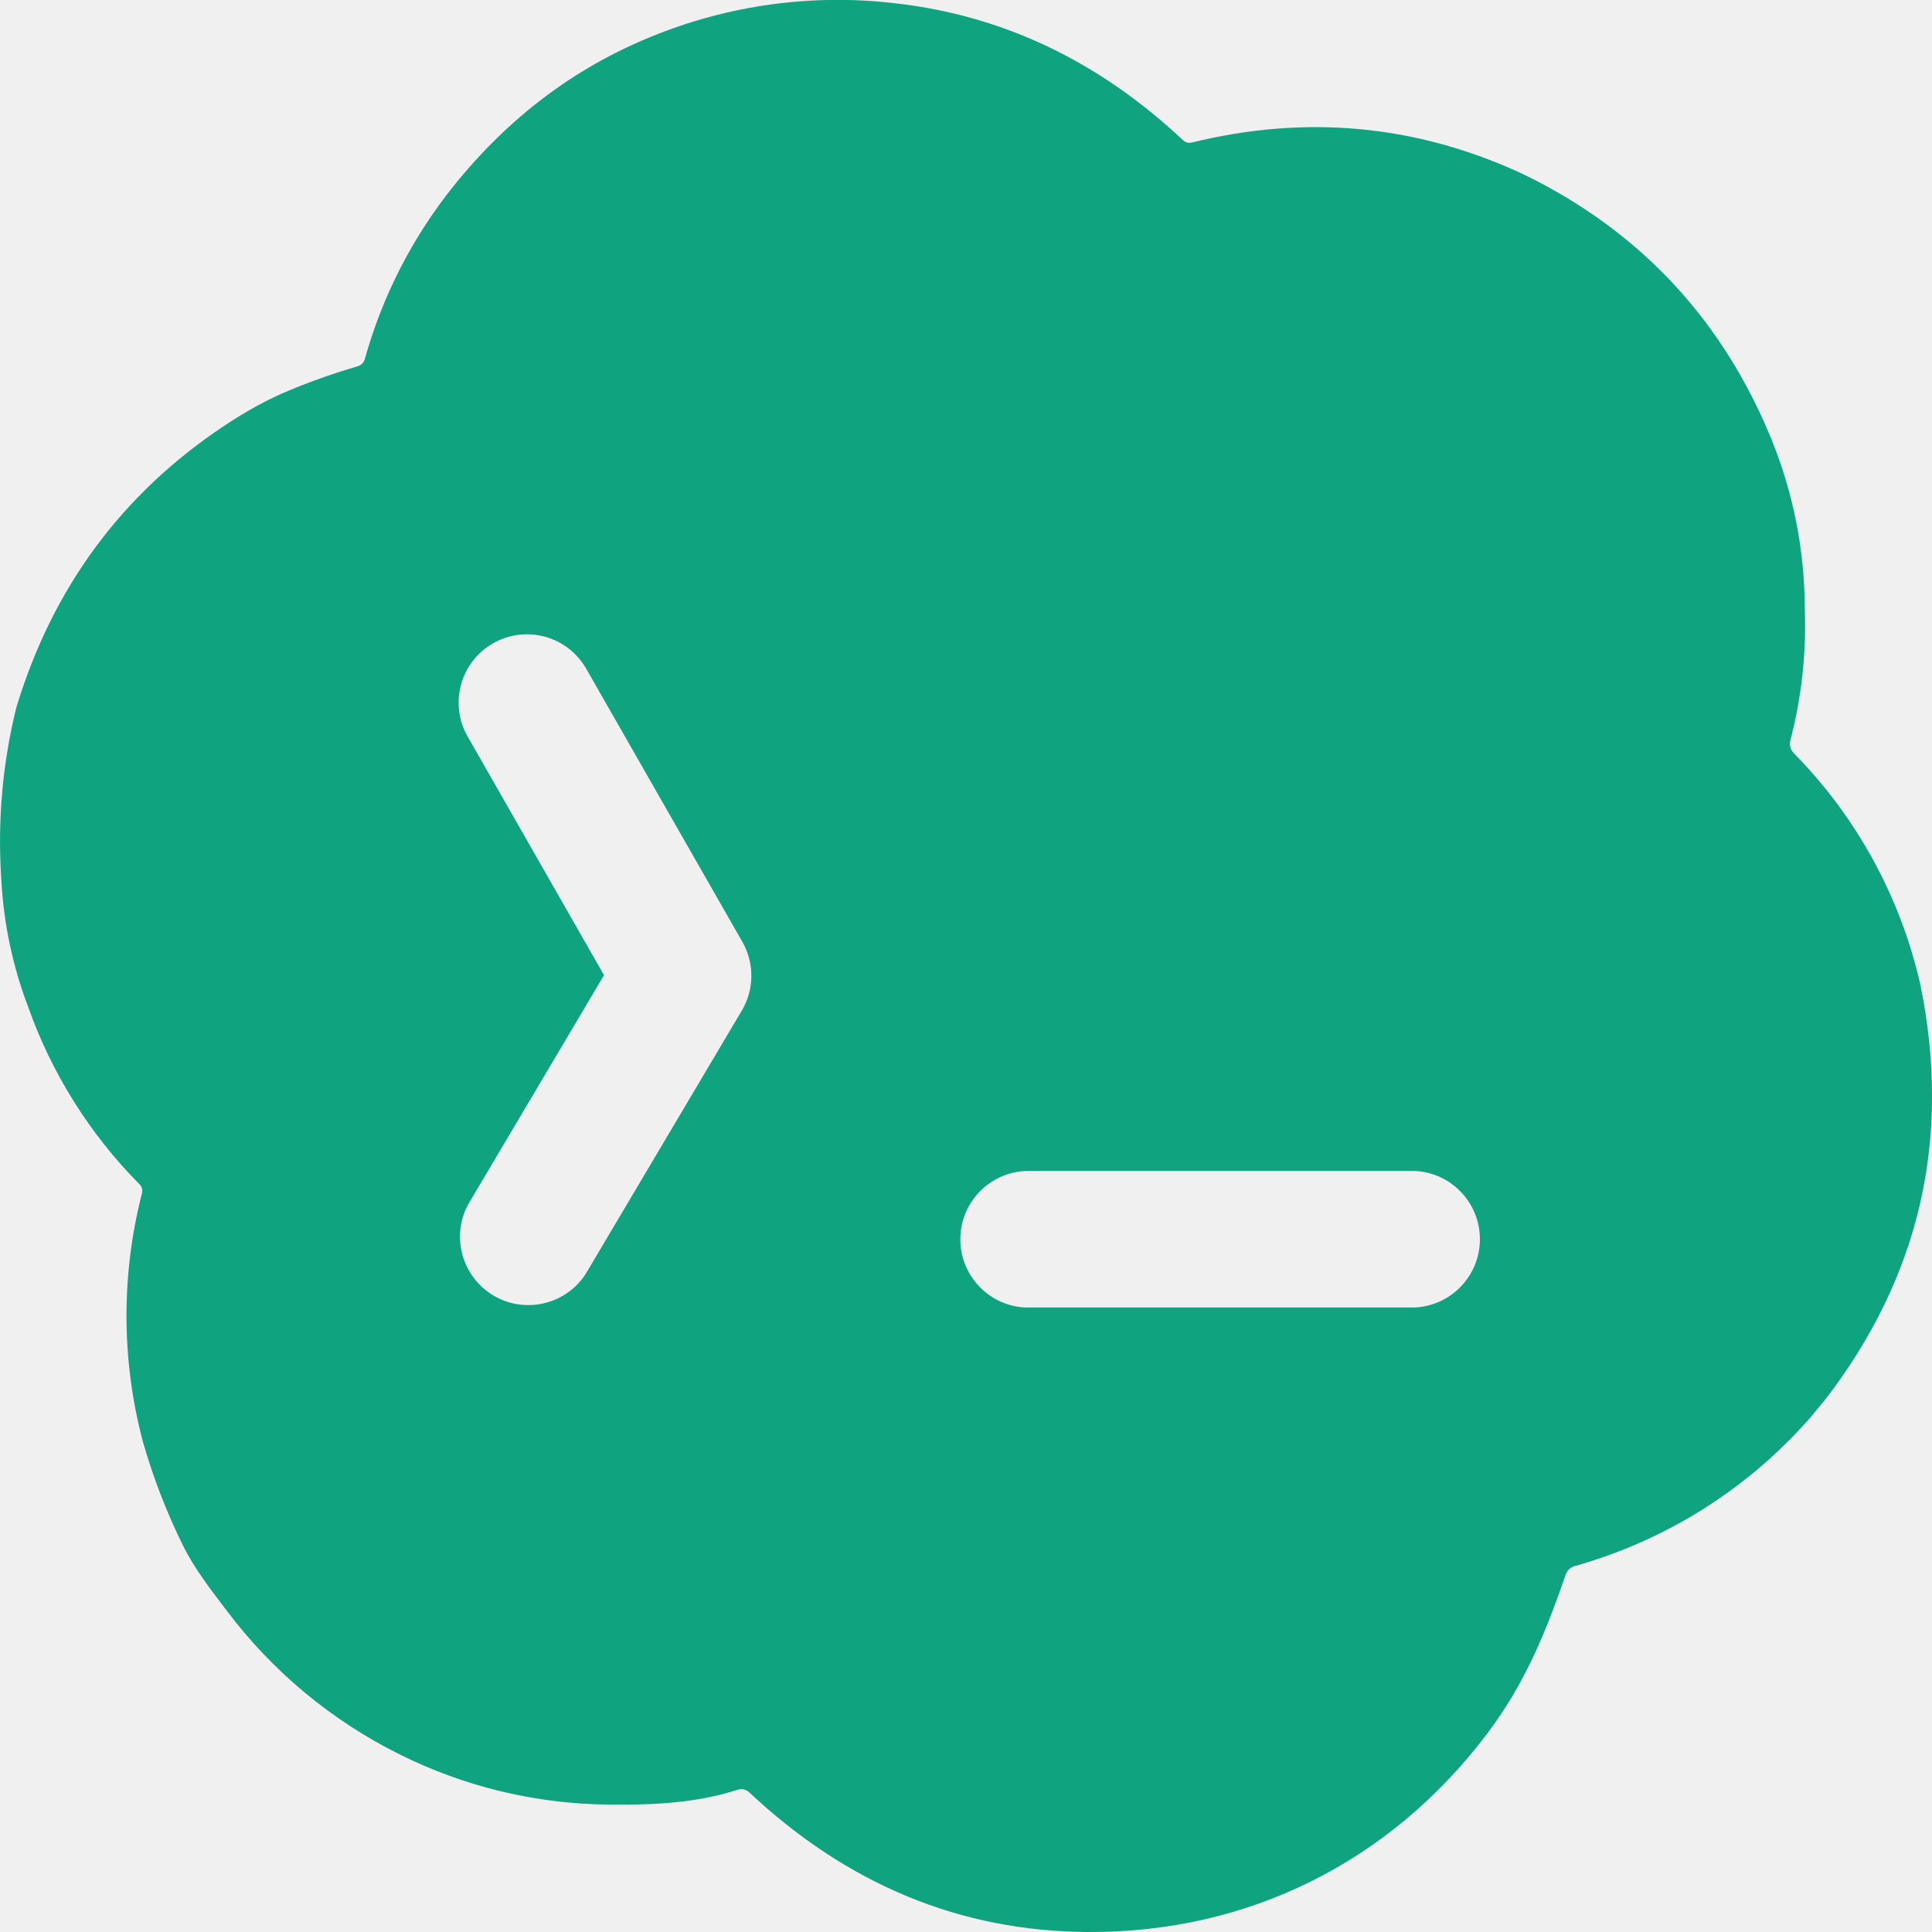
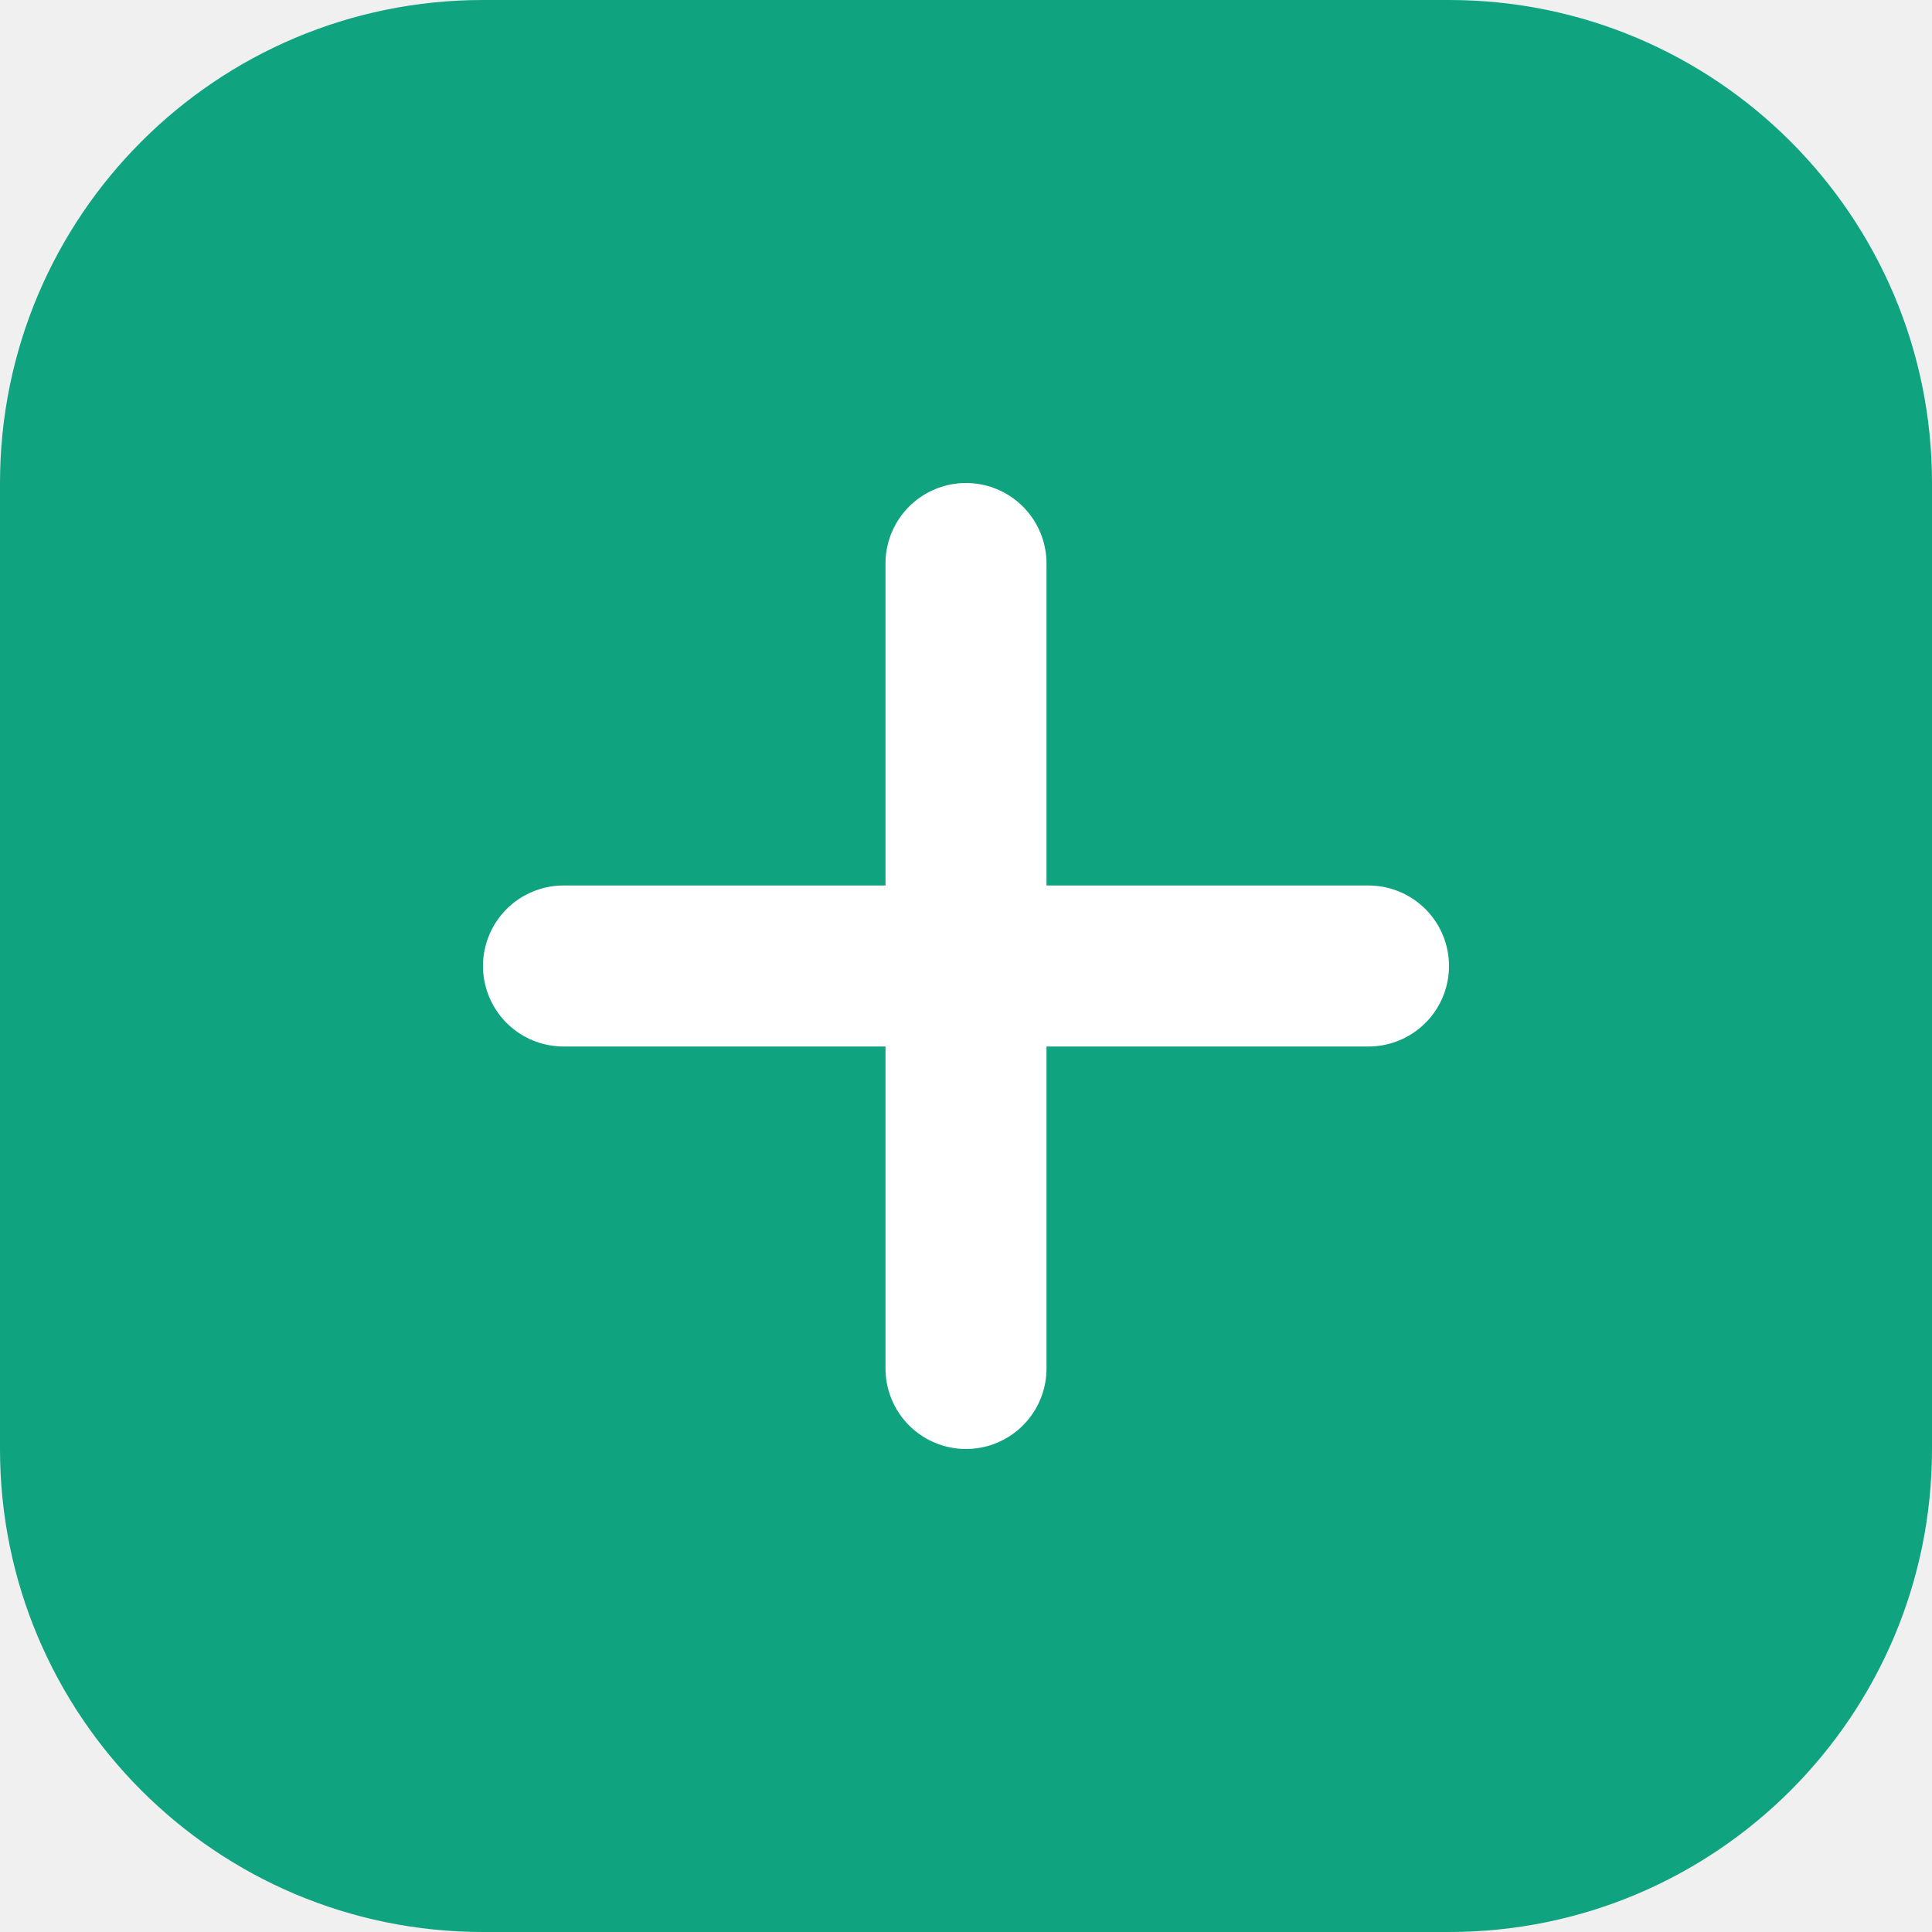
- <svg xmlns="http://www.w3.org/2000/svg" fill="#10a37f" fill-rule="evenodd" height="1em" style="flex:none;line-height:1" viewBox="0 0 24 24" width="1em">
-   <path clip-rule="evenodd" d="M8.086.457a6.105 6.105 0 013.046-.415c1.333.153 2.521.72 3.564 1.7a.117.117 0 00.107.029c1.408-.346 2.762-.224 4.061.366l.063.03.154.076c1.357.703 2.33 1.77 2.918 3.198.278.679.418 1.388.421 2.126a5.655 5.655 0 01-.18 1.631.167.167 0 00.04.155 5.982 5.982 0 011.578 2.891c.385 1.901-.01 3.615-1.183 5.14l-.182.22a6.063 6.063 0 01-2.934 1.851.162.162 0 00-.108.102c-.255.736-.511 1.364-.987 1.992-1.199 1.582-2.962 2.462-4.948 2.451-1.583-.008-2.986-.587-4.21-1.736a.145.145 0 00-.14-.032c-.518.167-1.04.191-1.604.185a5.924 5.924 0 01-2.595-.622 6.058 6.058 0 01-2.146-1.781c-.203-.269-.404-.522-.551-.821a7.74 7.74 0 01-.495-1.283 6.11 6.11 0 01-.017-3.064.166.166 0 00.008-.074.115.115 0 00-.037-.064 5.958 5.958 0 01-1.38-2.202 5.196 5.196 0 01-.333-1.589 6.915 6.915 0 01.188-2.132c.45-1.484 1.309-2.648 2.577-3.493.282-.188.55-.334.802-.438.286-.12.573-.22.861-.304a.129.129 0 00.087-.087A6.016 6.016 0 015.635 2.31C6.315 1.464 7.132.846 8.086.457zm-.804 7.85a.848.848 0 00-1.473.842l1.694 2.965-1.688 2.848a.849.849 0 001.46.864l1.94-3.272a.849.849 0 00.007-.854l-1.94-3.393zm5.446 6.24a.849.849 0 000 1.695h4.848a.849.849 0 000-1.696h-4.848z" />
+ <svg xmlns="http://www.w3.org/2000/svg" viewBox="0 0 24 24" fill="none">
+   <rect width="24" height="24" rx="6" fill="#10A37F" />
+   <path d="M12 7v10M7 12h10" stroke="#fff" stroke-width="2" stroke-linecap="round" />
</svg>
